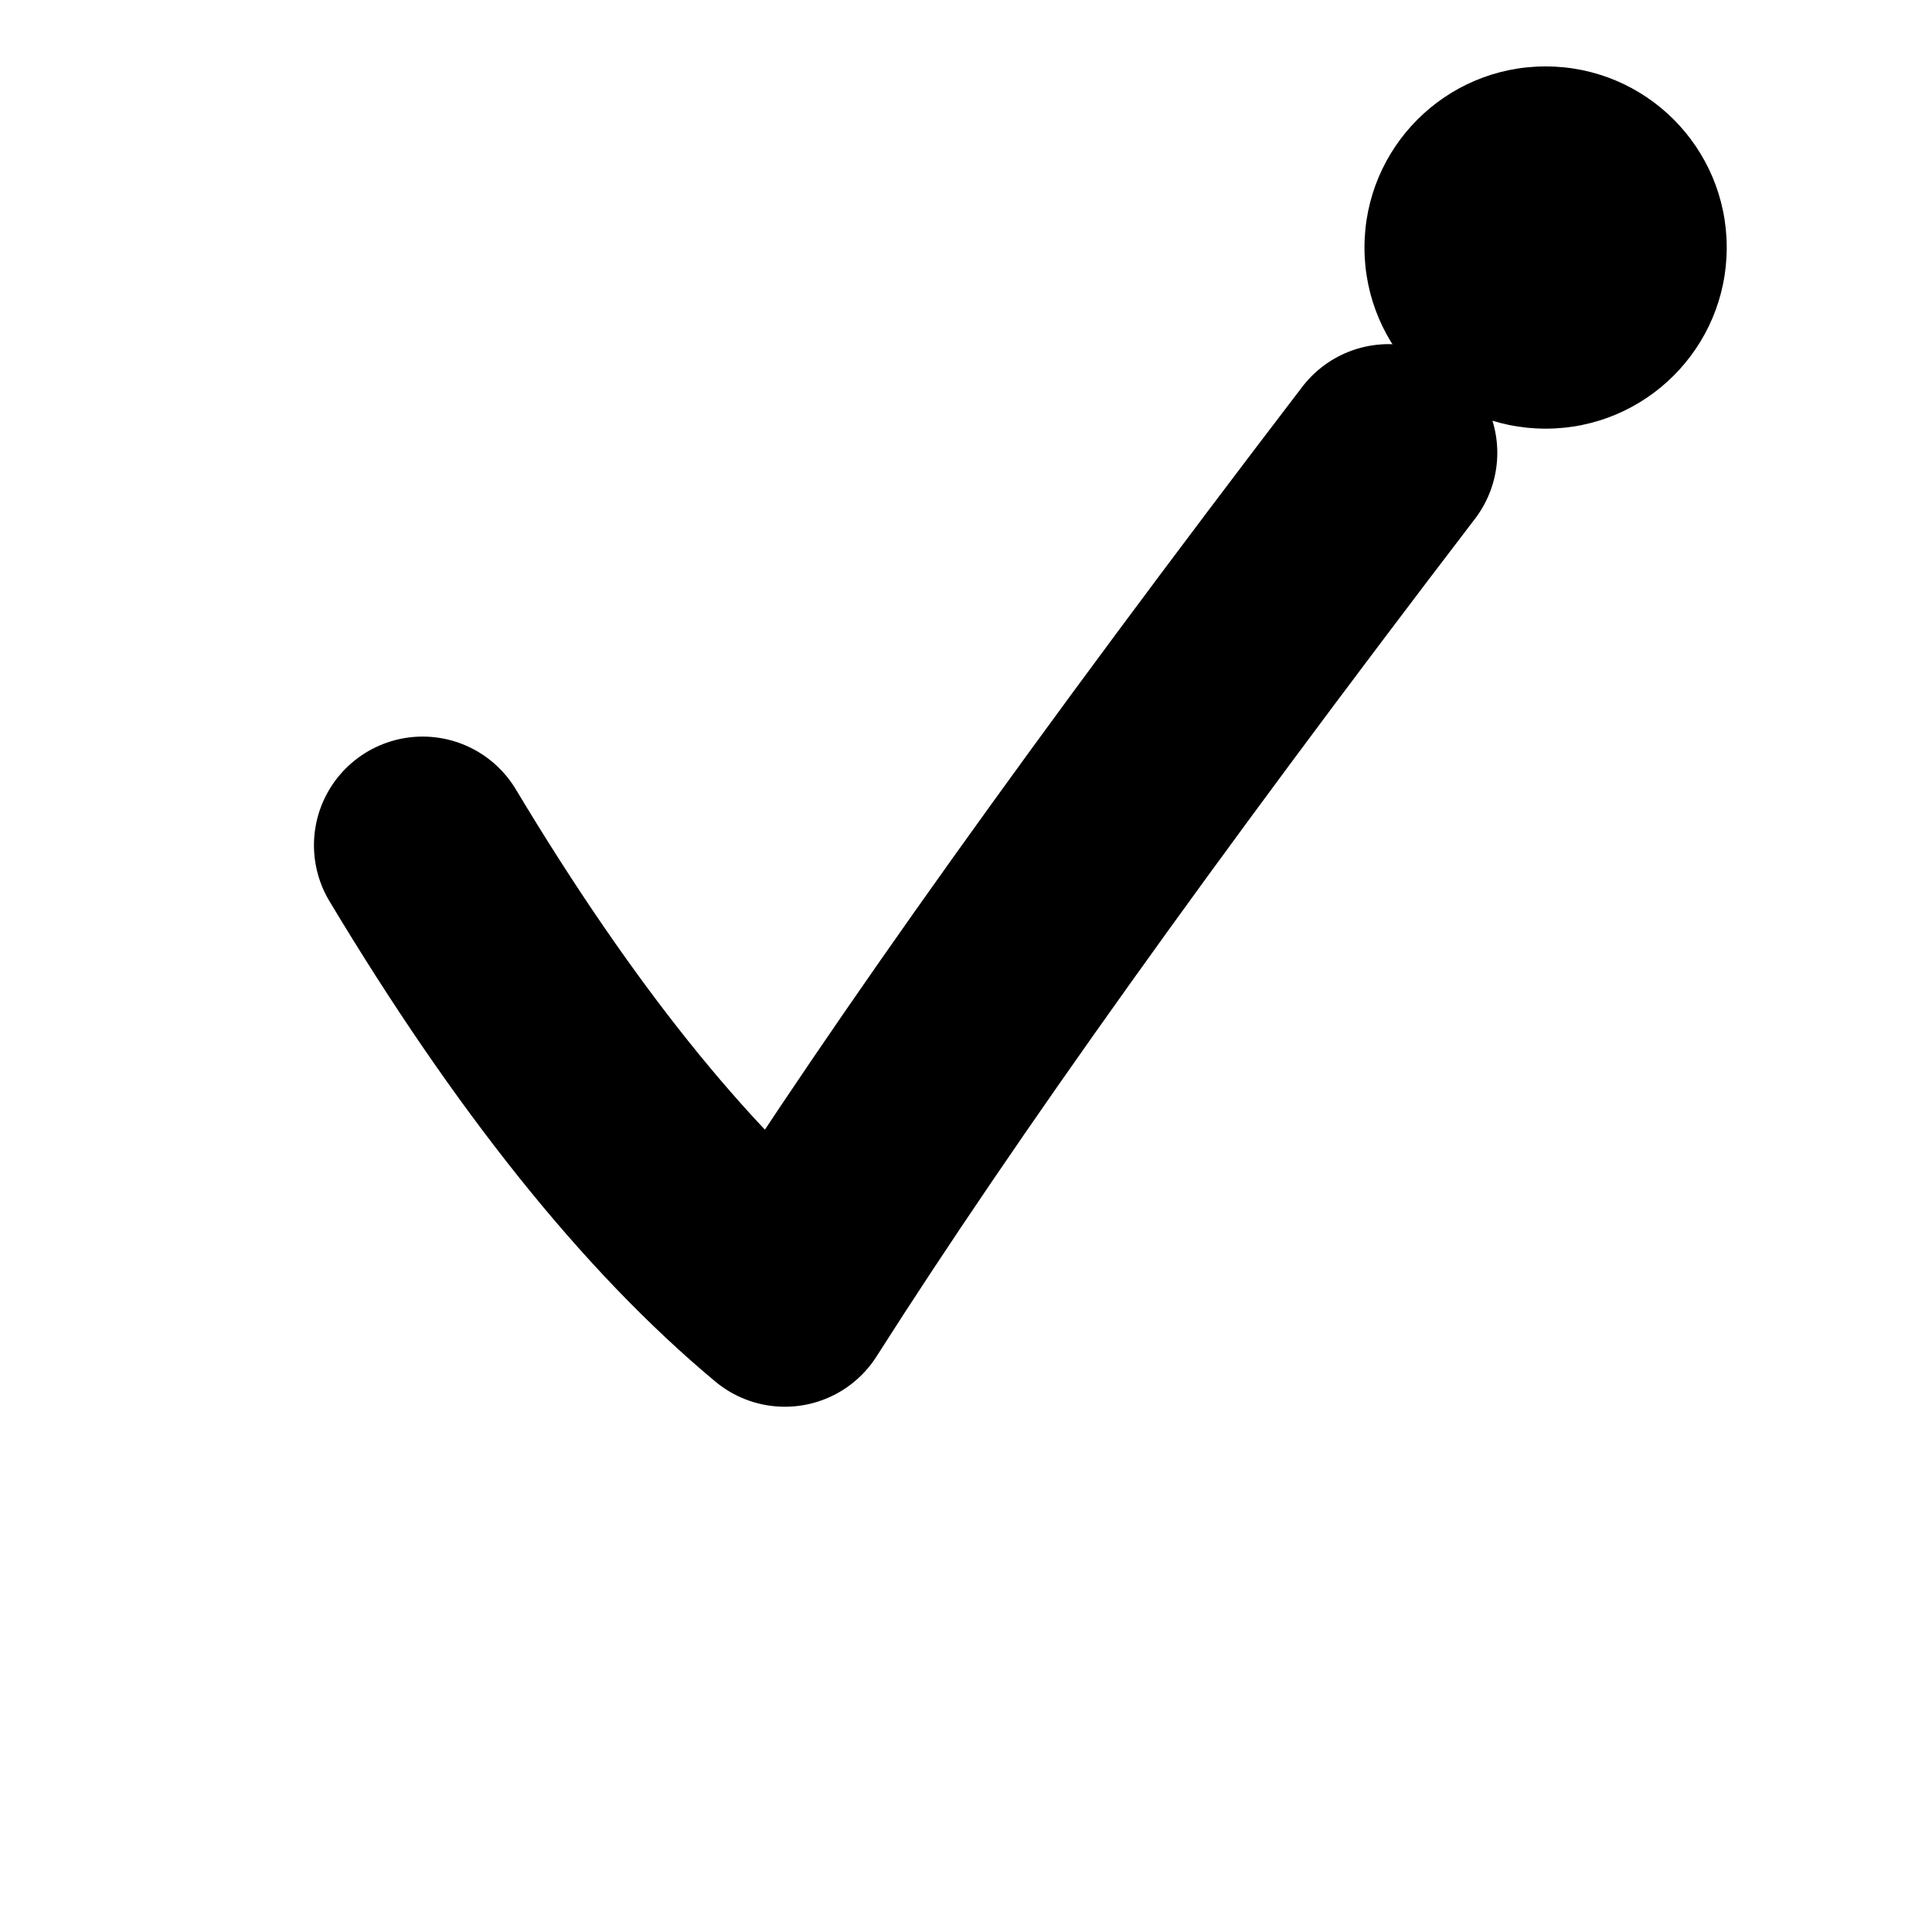
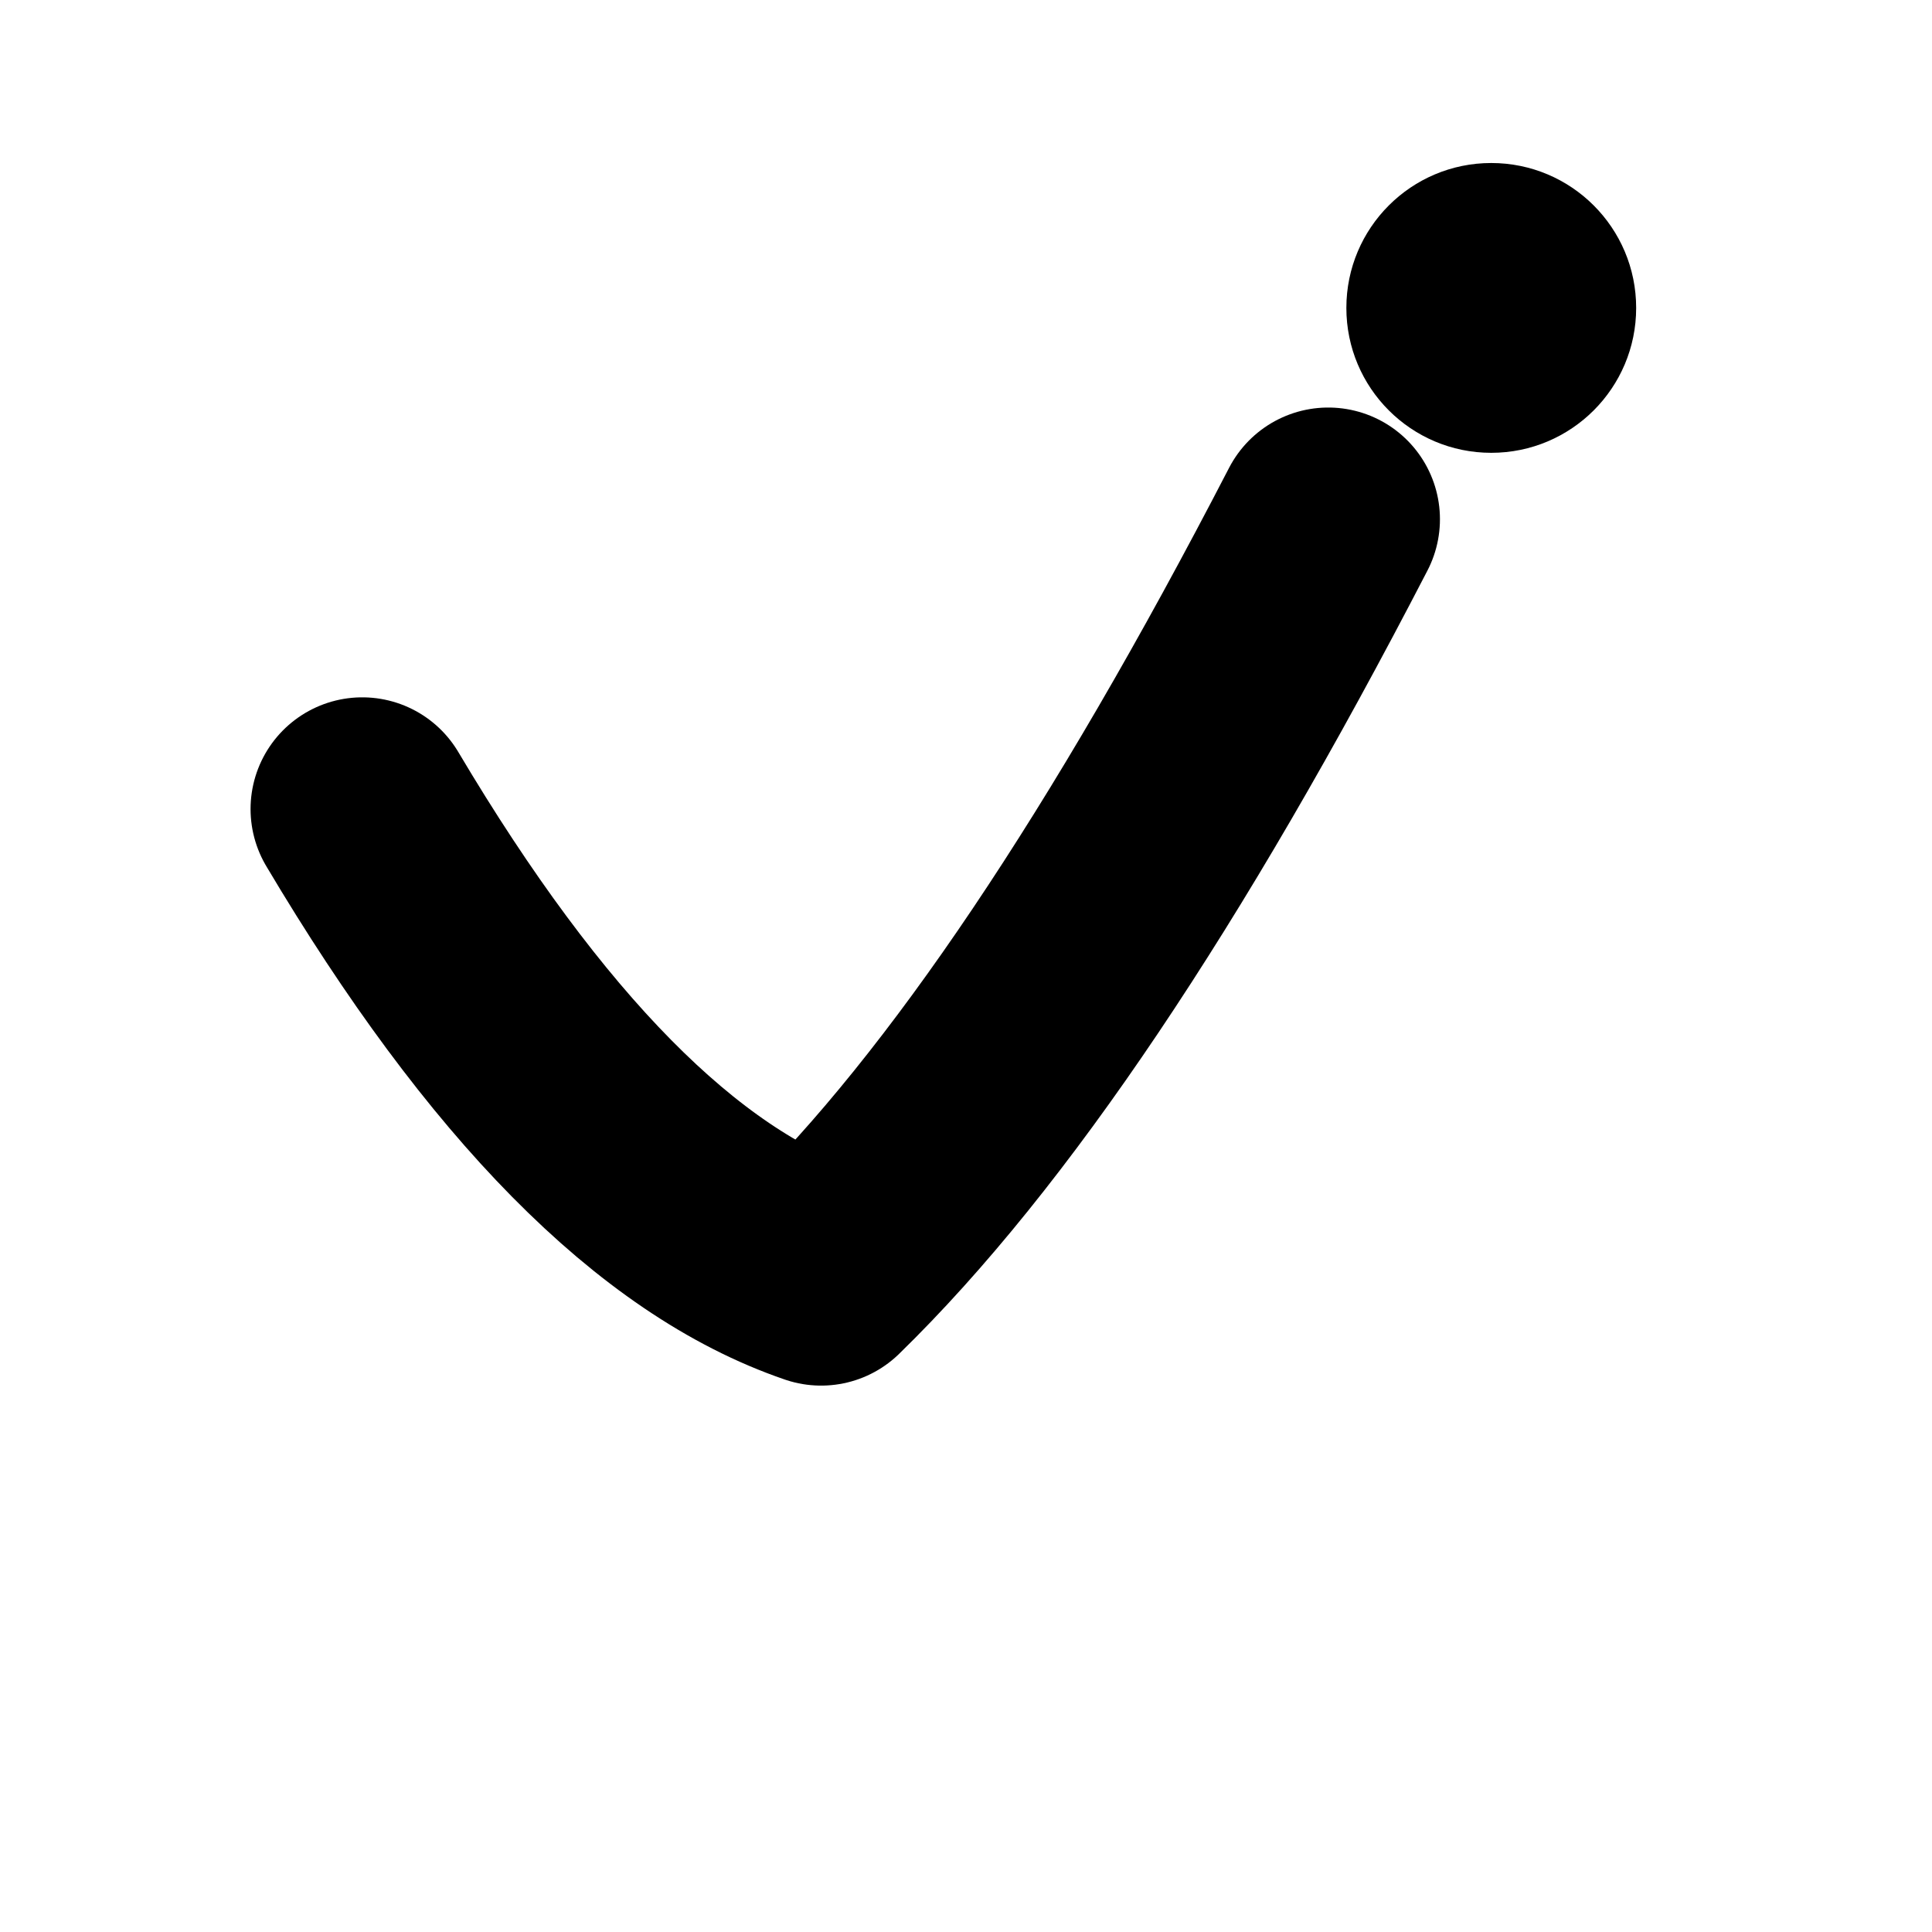
<svg xmlns="http://www.w3.org/2000/svg" viewBox="0 0 16 16" width="16" height="16" fill="none" role="img" aria-label="Volar">
-   <path d="M3.5 7 Q5 9.5 6.5 10.75 Q8.25 8 11.5 3.75" fill="none" stroke="currentColor" stroke-width="1.8" stroke-linecap="round" stroke-linejoin="round" />
-   <circle cx="12.8" cy="2.05" r="1.5" fill="currentColor" />
+   <path d="M3 6.7 Q4.9 9.9 6.8 10.55 Q8.75 8.65 11 4.3" fill="none" stroke="currentColor" stroke-width="1.85" stroke-linecap="round" stroke-linejoin="round" />
+   <circle cx="12.35" cy="2.55" r="1.2" fill="currentColor" />
</svg>
